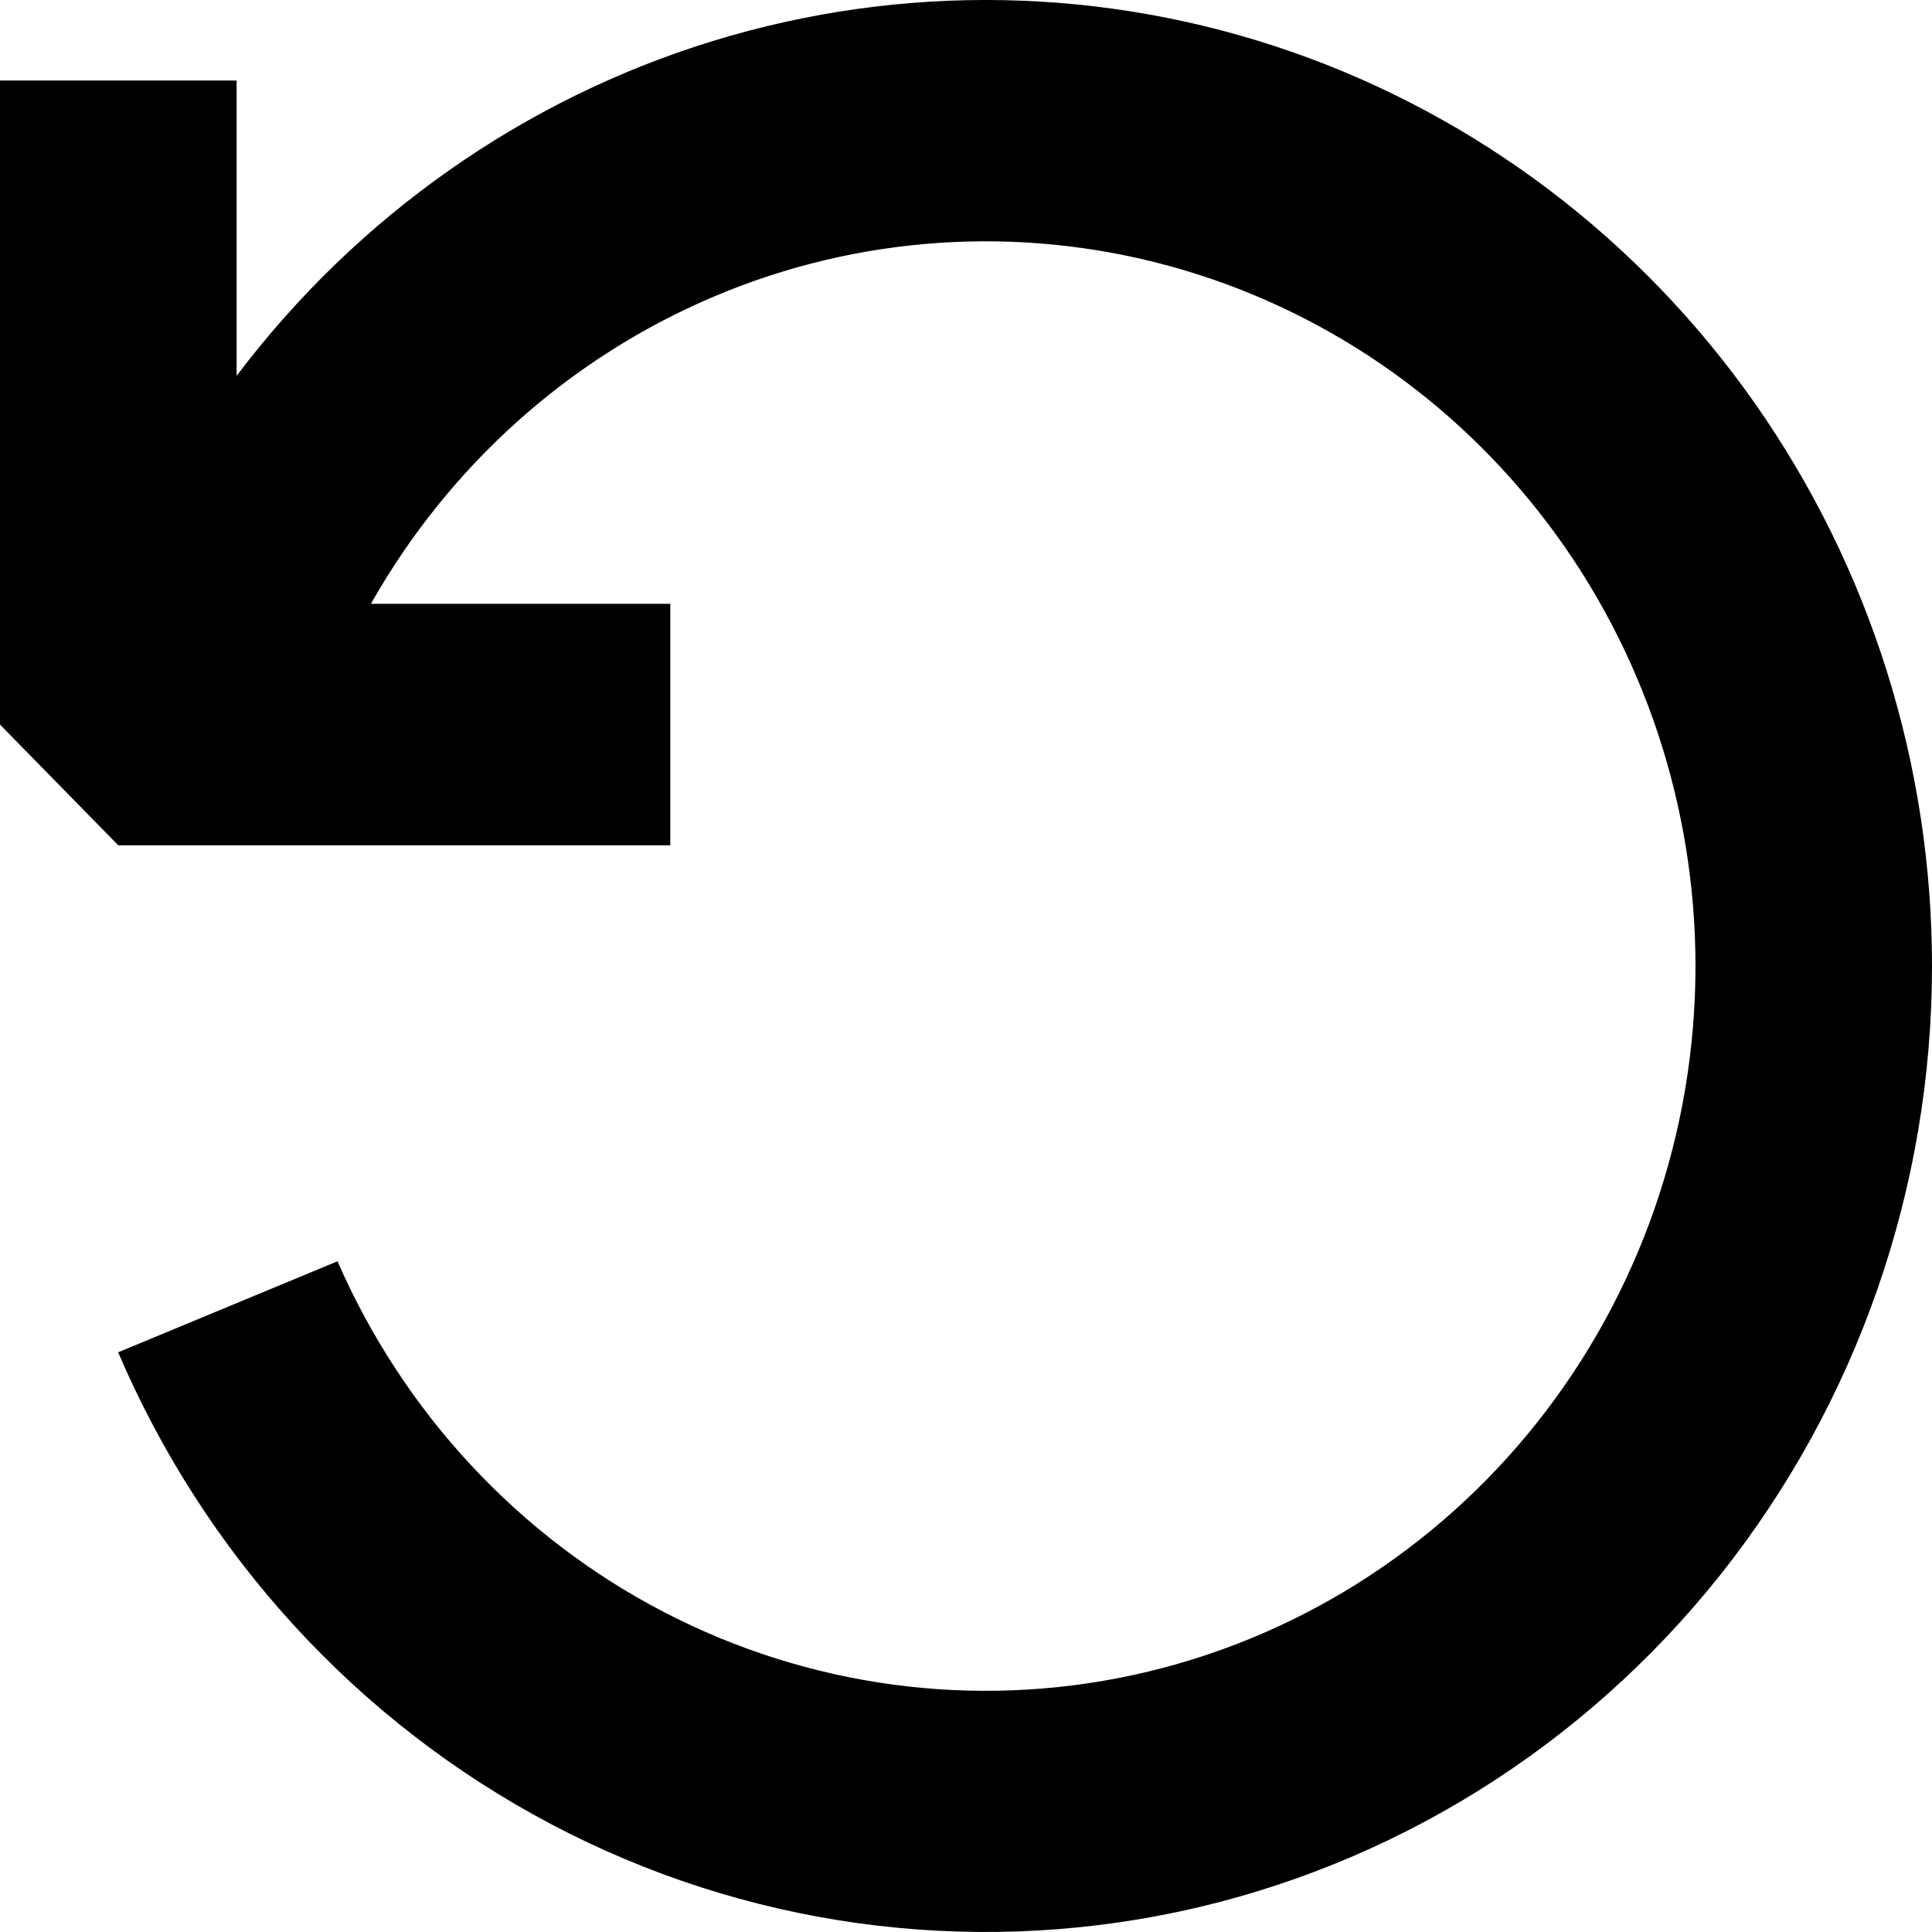
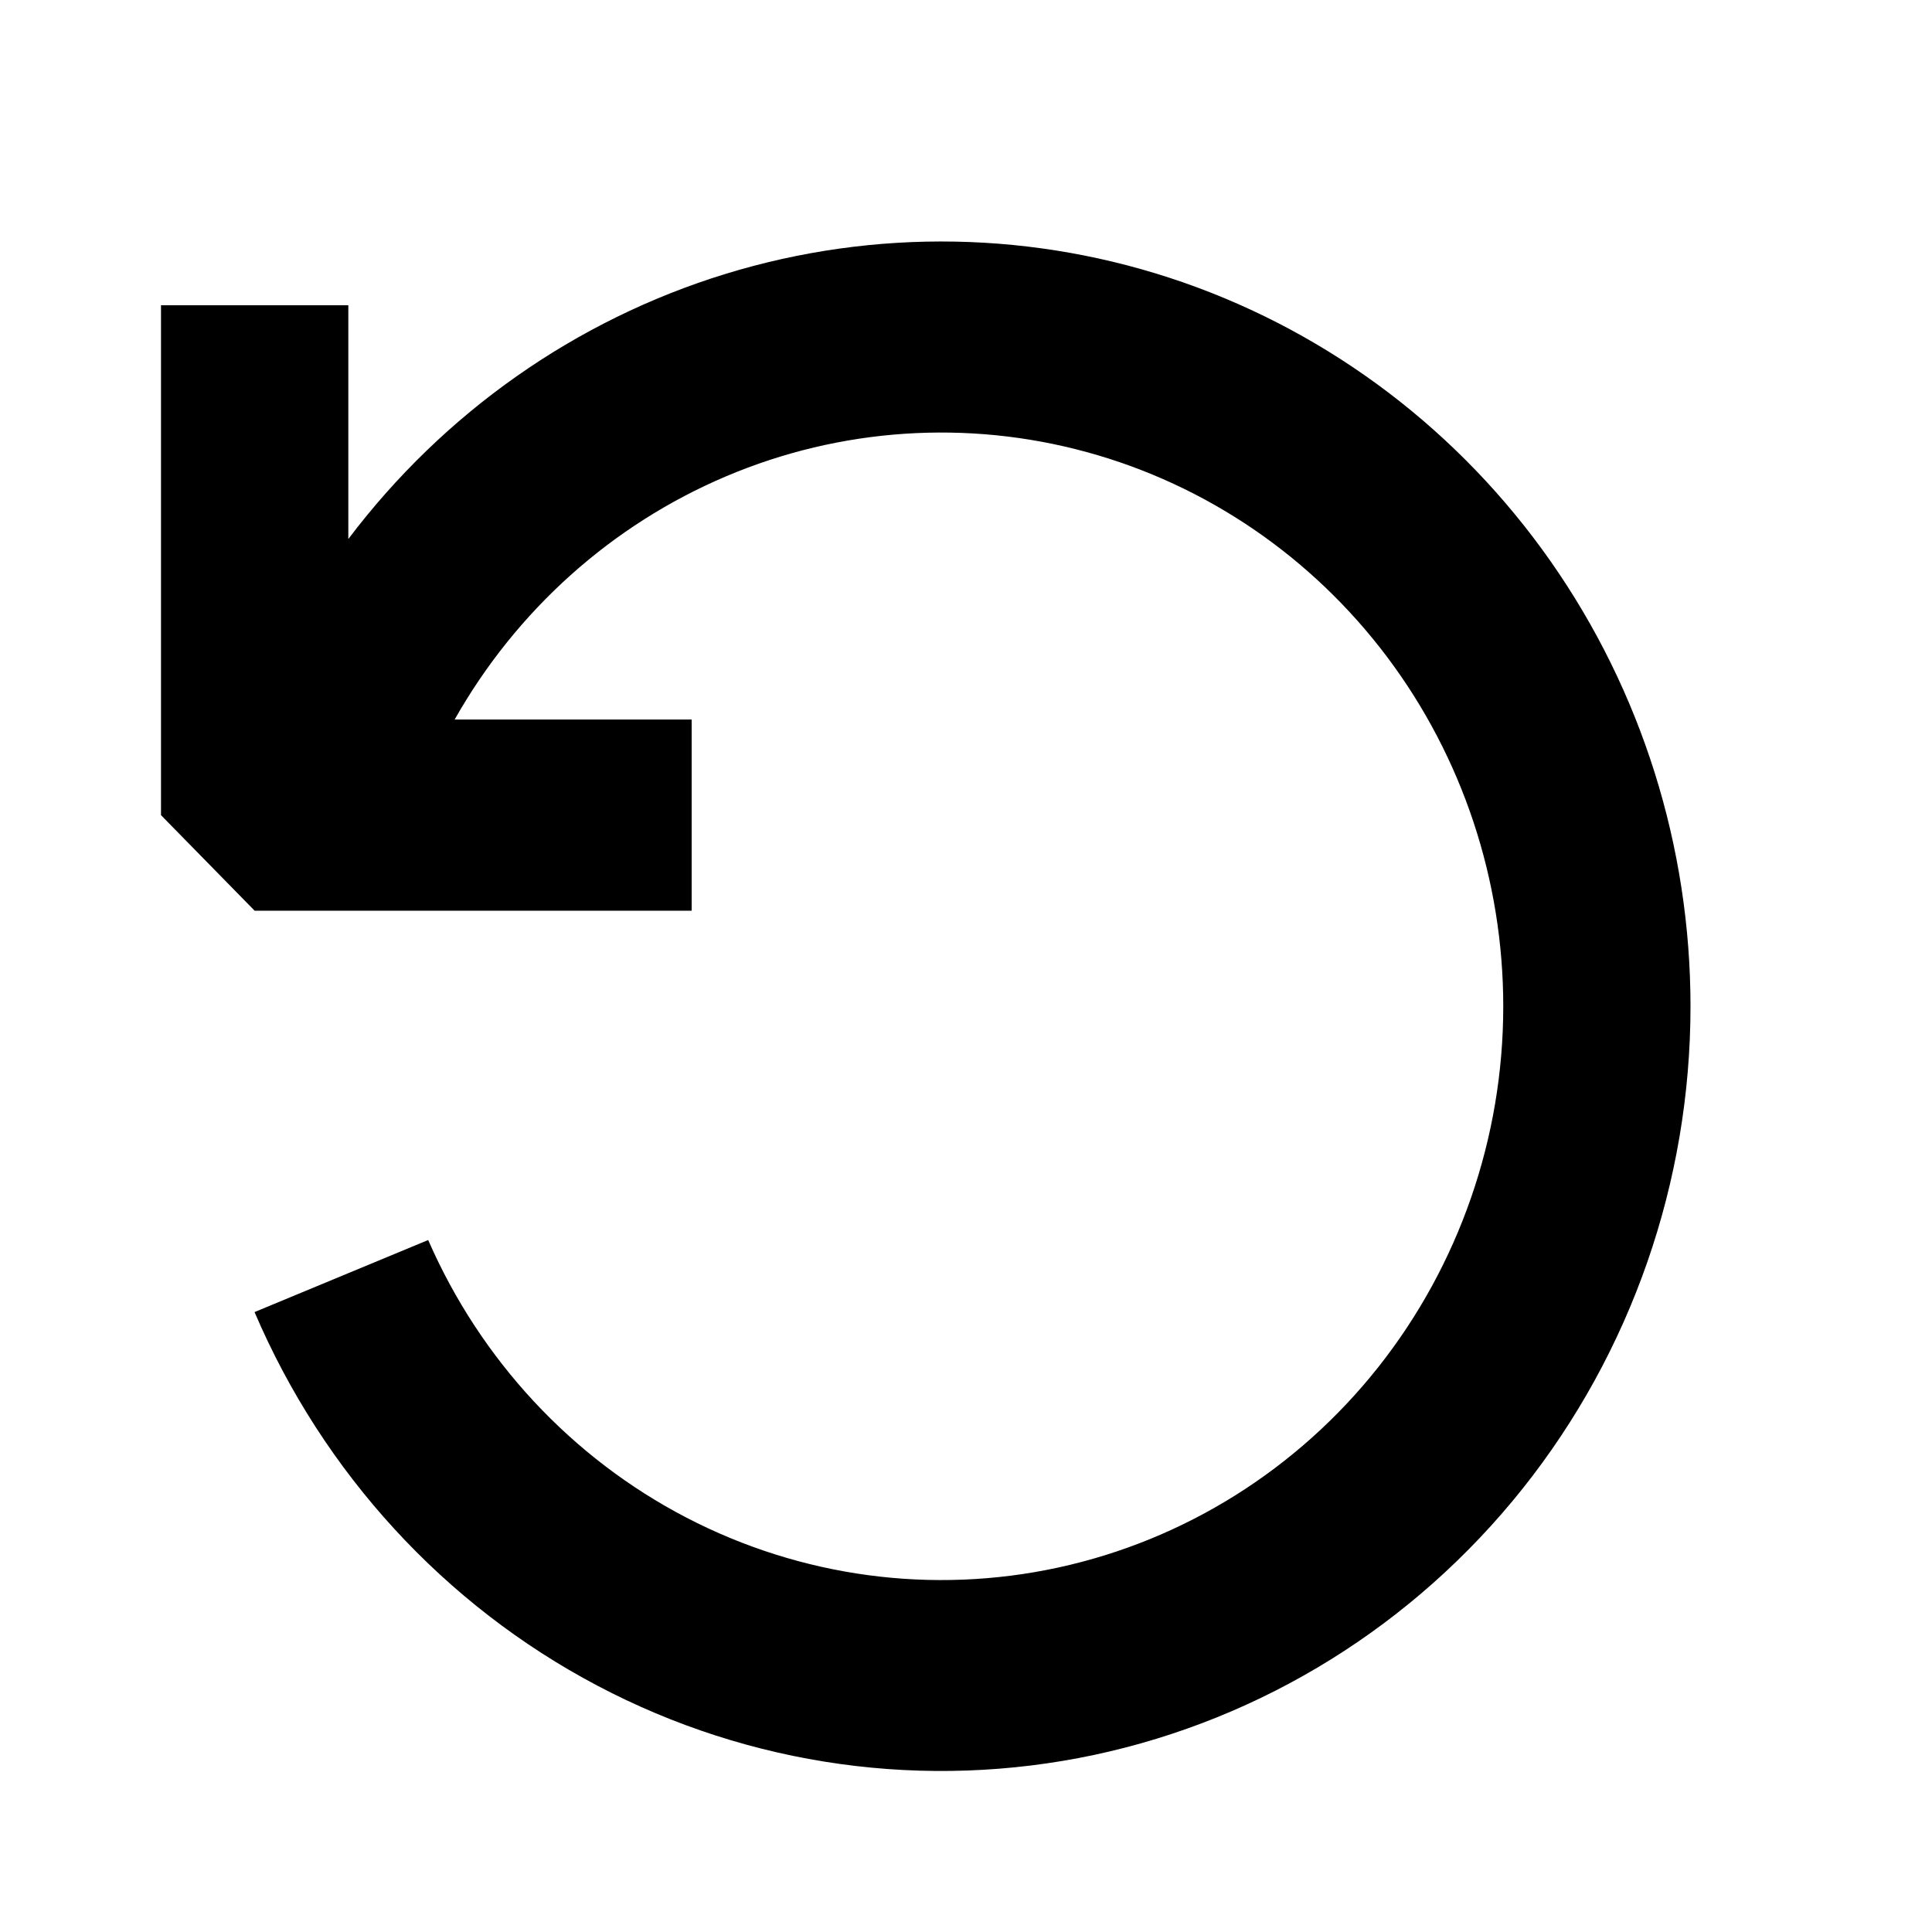
- <svg xmlns="http://www.w3.org/2000/svg" width="19" height="19" viewBox="0 0 19 19" fill="none">
-   <path fill-rule="evenodd" clip-rule="evenodd" d="M16.674 9.501C16.674 11.133 16.125 12.716 15.12 13.985C14.114 15.254 12.712 16.132 11.148 16.472C9.584 16.812 7.953 16.593 6.528 15.853C5.103 15.113 3.97 13.895 3.319 12.404L1.162 13.299C2.017 15.3 3.521 16.938 5.421 17.94C7.32 18.942 9.5 19.245 11.593 18.8C13.686 18.354 15.565 17.186 16.914 15.493C18.263 13.799 19 11.683 19 9.501C19 7.518 18.392 5.585 17.262 3.972C16.132 2.36 14.536 1.148 12.698 0.508C10.859 -0.132 8.871 -0.168 7.011 0.403C5.151 0.975 3.513 2.126 2.327 3.696V0.792H0V7.126L1.163 8.313H6.592V5.938H3.648C4.416 4.579 5.602 3.517 7.022 2.916C8.441 2.315 10.016 2.21 11.5 2.616C12.985 3.022 14.296 3.917 15.232 5.162C16.167 6.406 16.674 7.932 16.674 9.501Z" fill="currentColor" />
+ <svg xmlns="http://www.w3.org/2000/svg" width="24" height="24" viewBox="0 0 24 24" fill="none">
+   <path fill-rule="evenodd" clip-rule="evenodd" d="M18.674 12.501C18.674 14.133 18.125 15.716 17.12 16.985C16.114 18.254 14.712 19.132 13.148 19.472C11.584 19.812 9.953 19.593 8.528 18.853C7.103 18.113 5.97 16.895 5.319 15.404L3.162 16.299C4.017 18.299 5.521 19.938 7.421 20.94C9.32 21.942 11.5 22.245 13.593 21.8C15.686 21.354 17.565 20.186 18.914 18.493C20.263 16.799 21 14.683 21 12.501C21 10.518 20.392 8.585 19.262 6.972C18.132 5.36 16.536 4.148 14.698 3.508C12.859 2.868 10.871 2.832 9.011 3.403C7.151 3.975 5.513 5.126 4.327 6.696V3.792H2V10.126L3.163 11.313H8.592V8.938H5.648C6.416 7.579 7.602 6.517 9.022 5.916C10.441 5.315 12.016 5.21 13.5 5.616C14.985 6.022 16.296 6.917 17.232 8.162C18.167 9.406 18.674 10.932 18.674 12.501Z" fill="currentColor" />
</svg>
